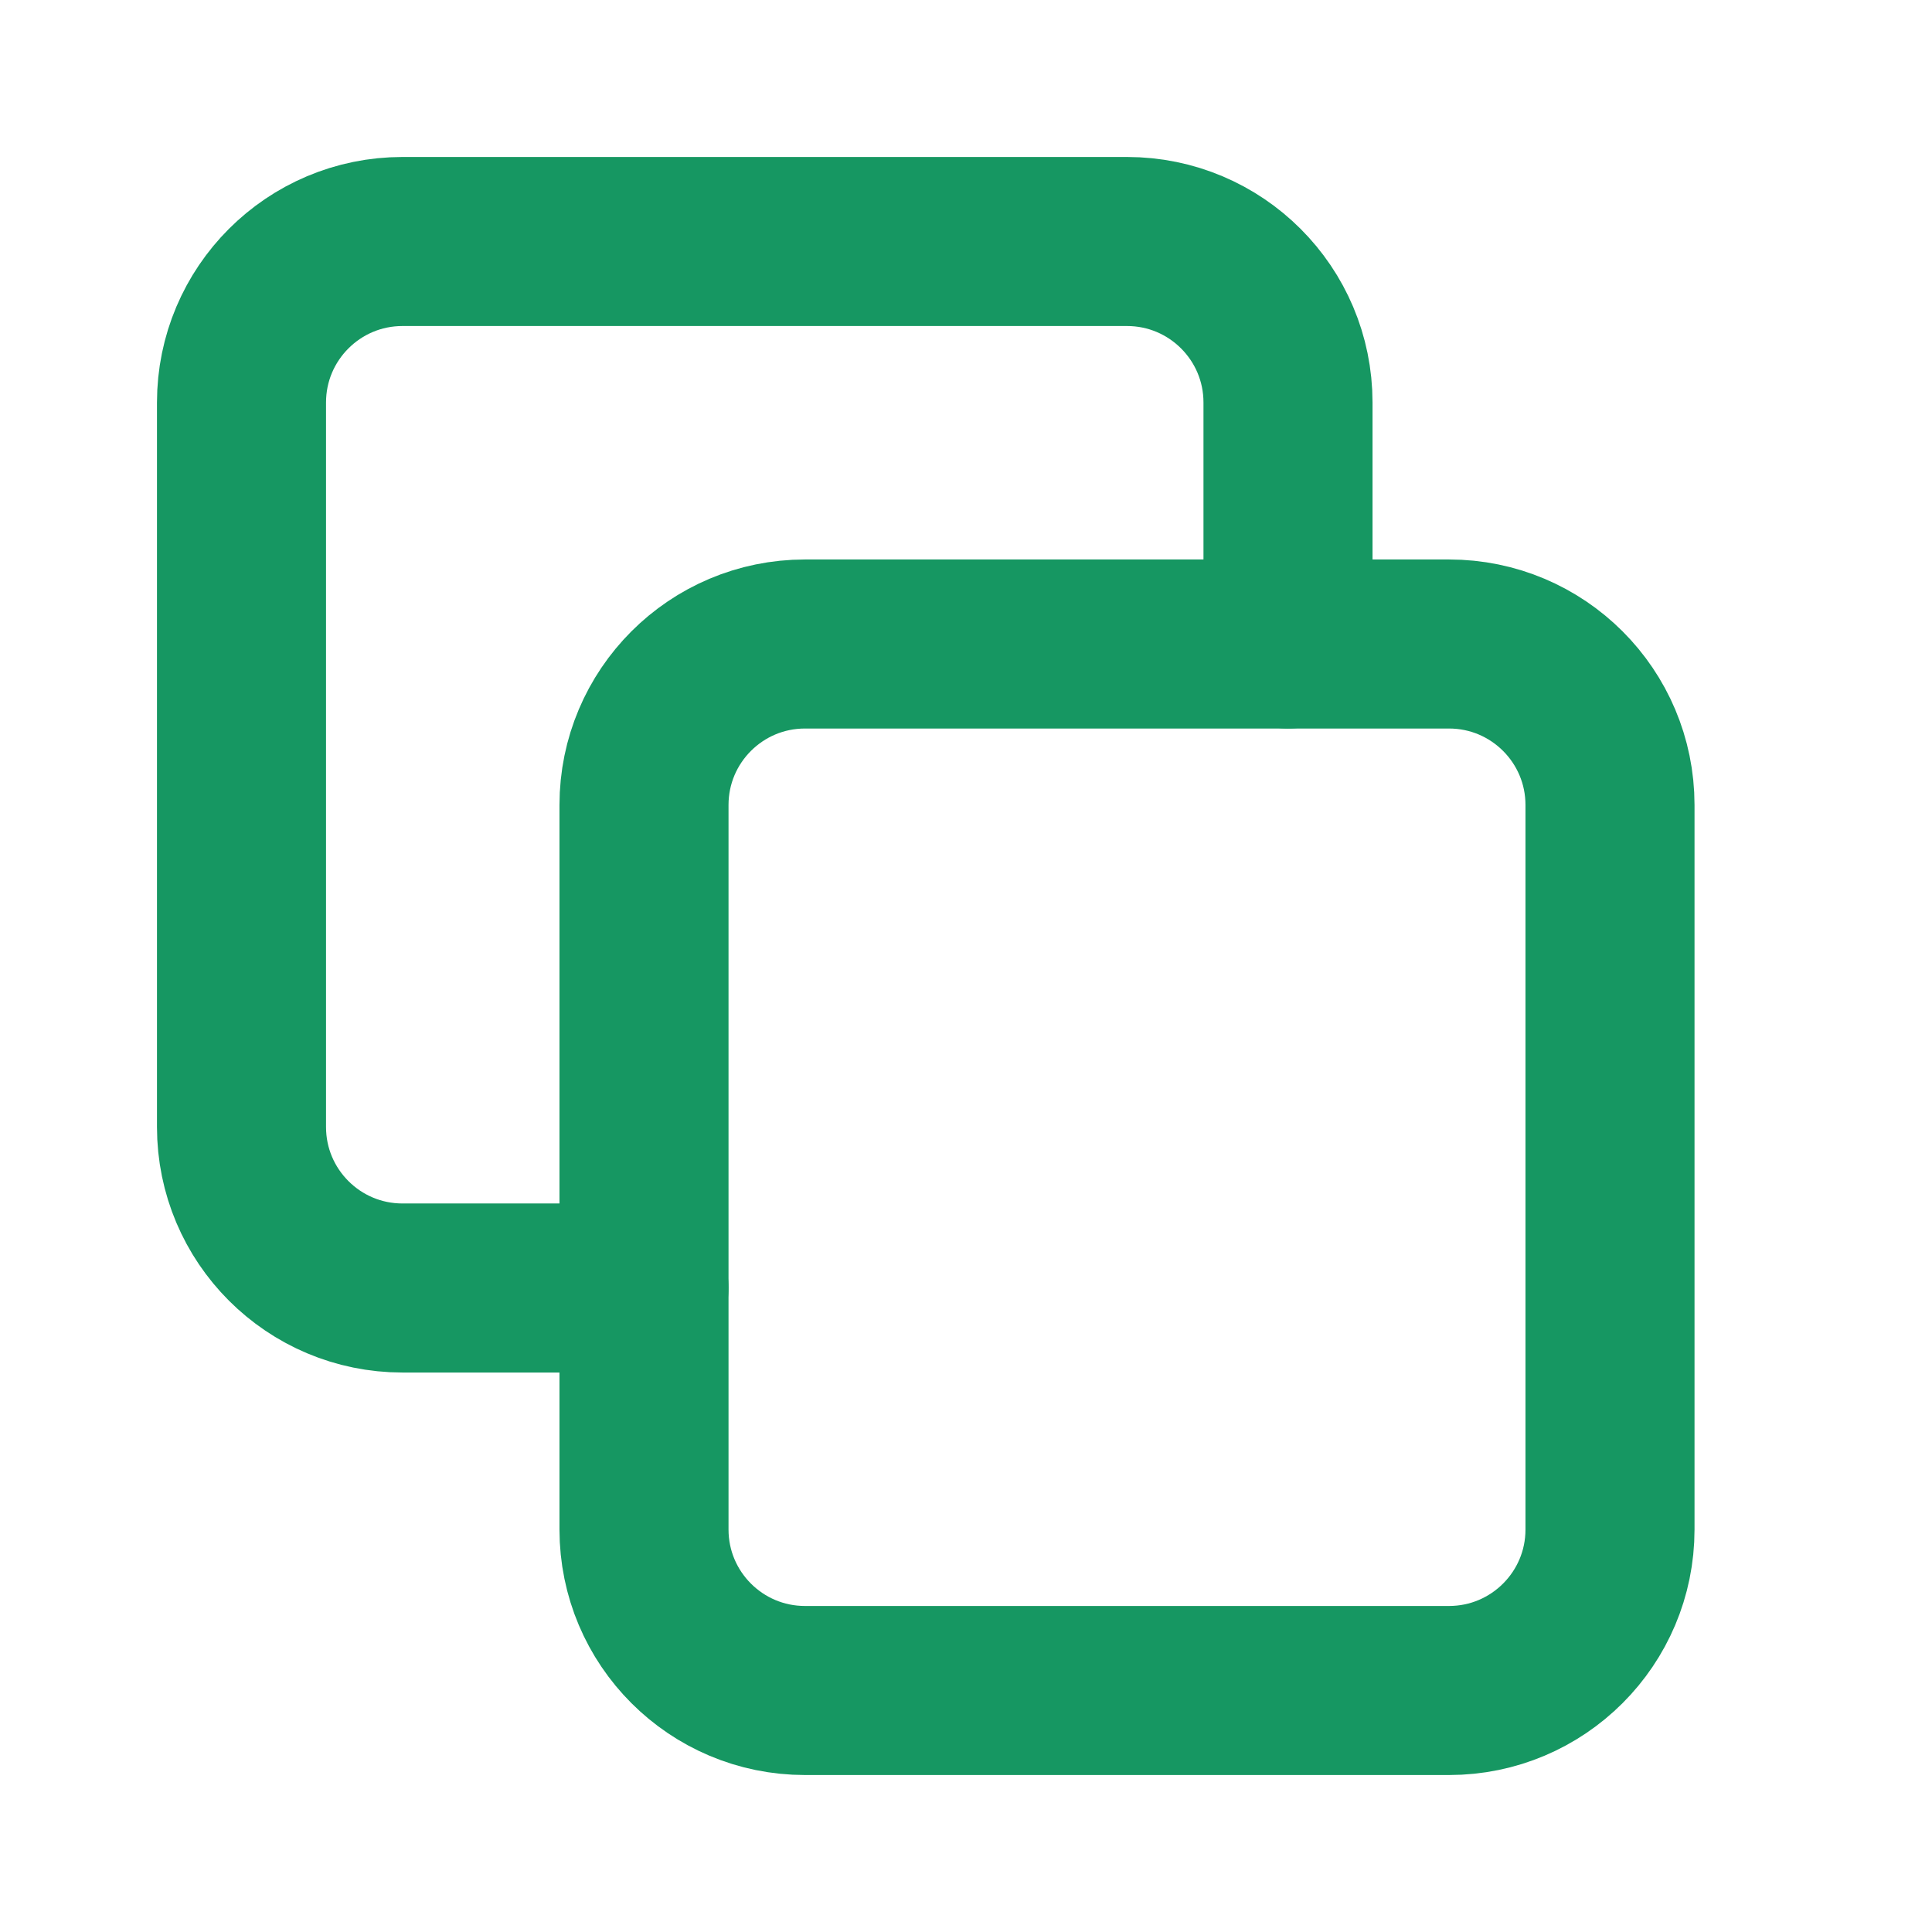
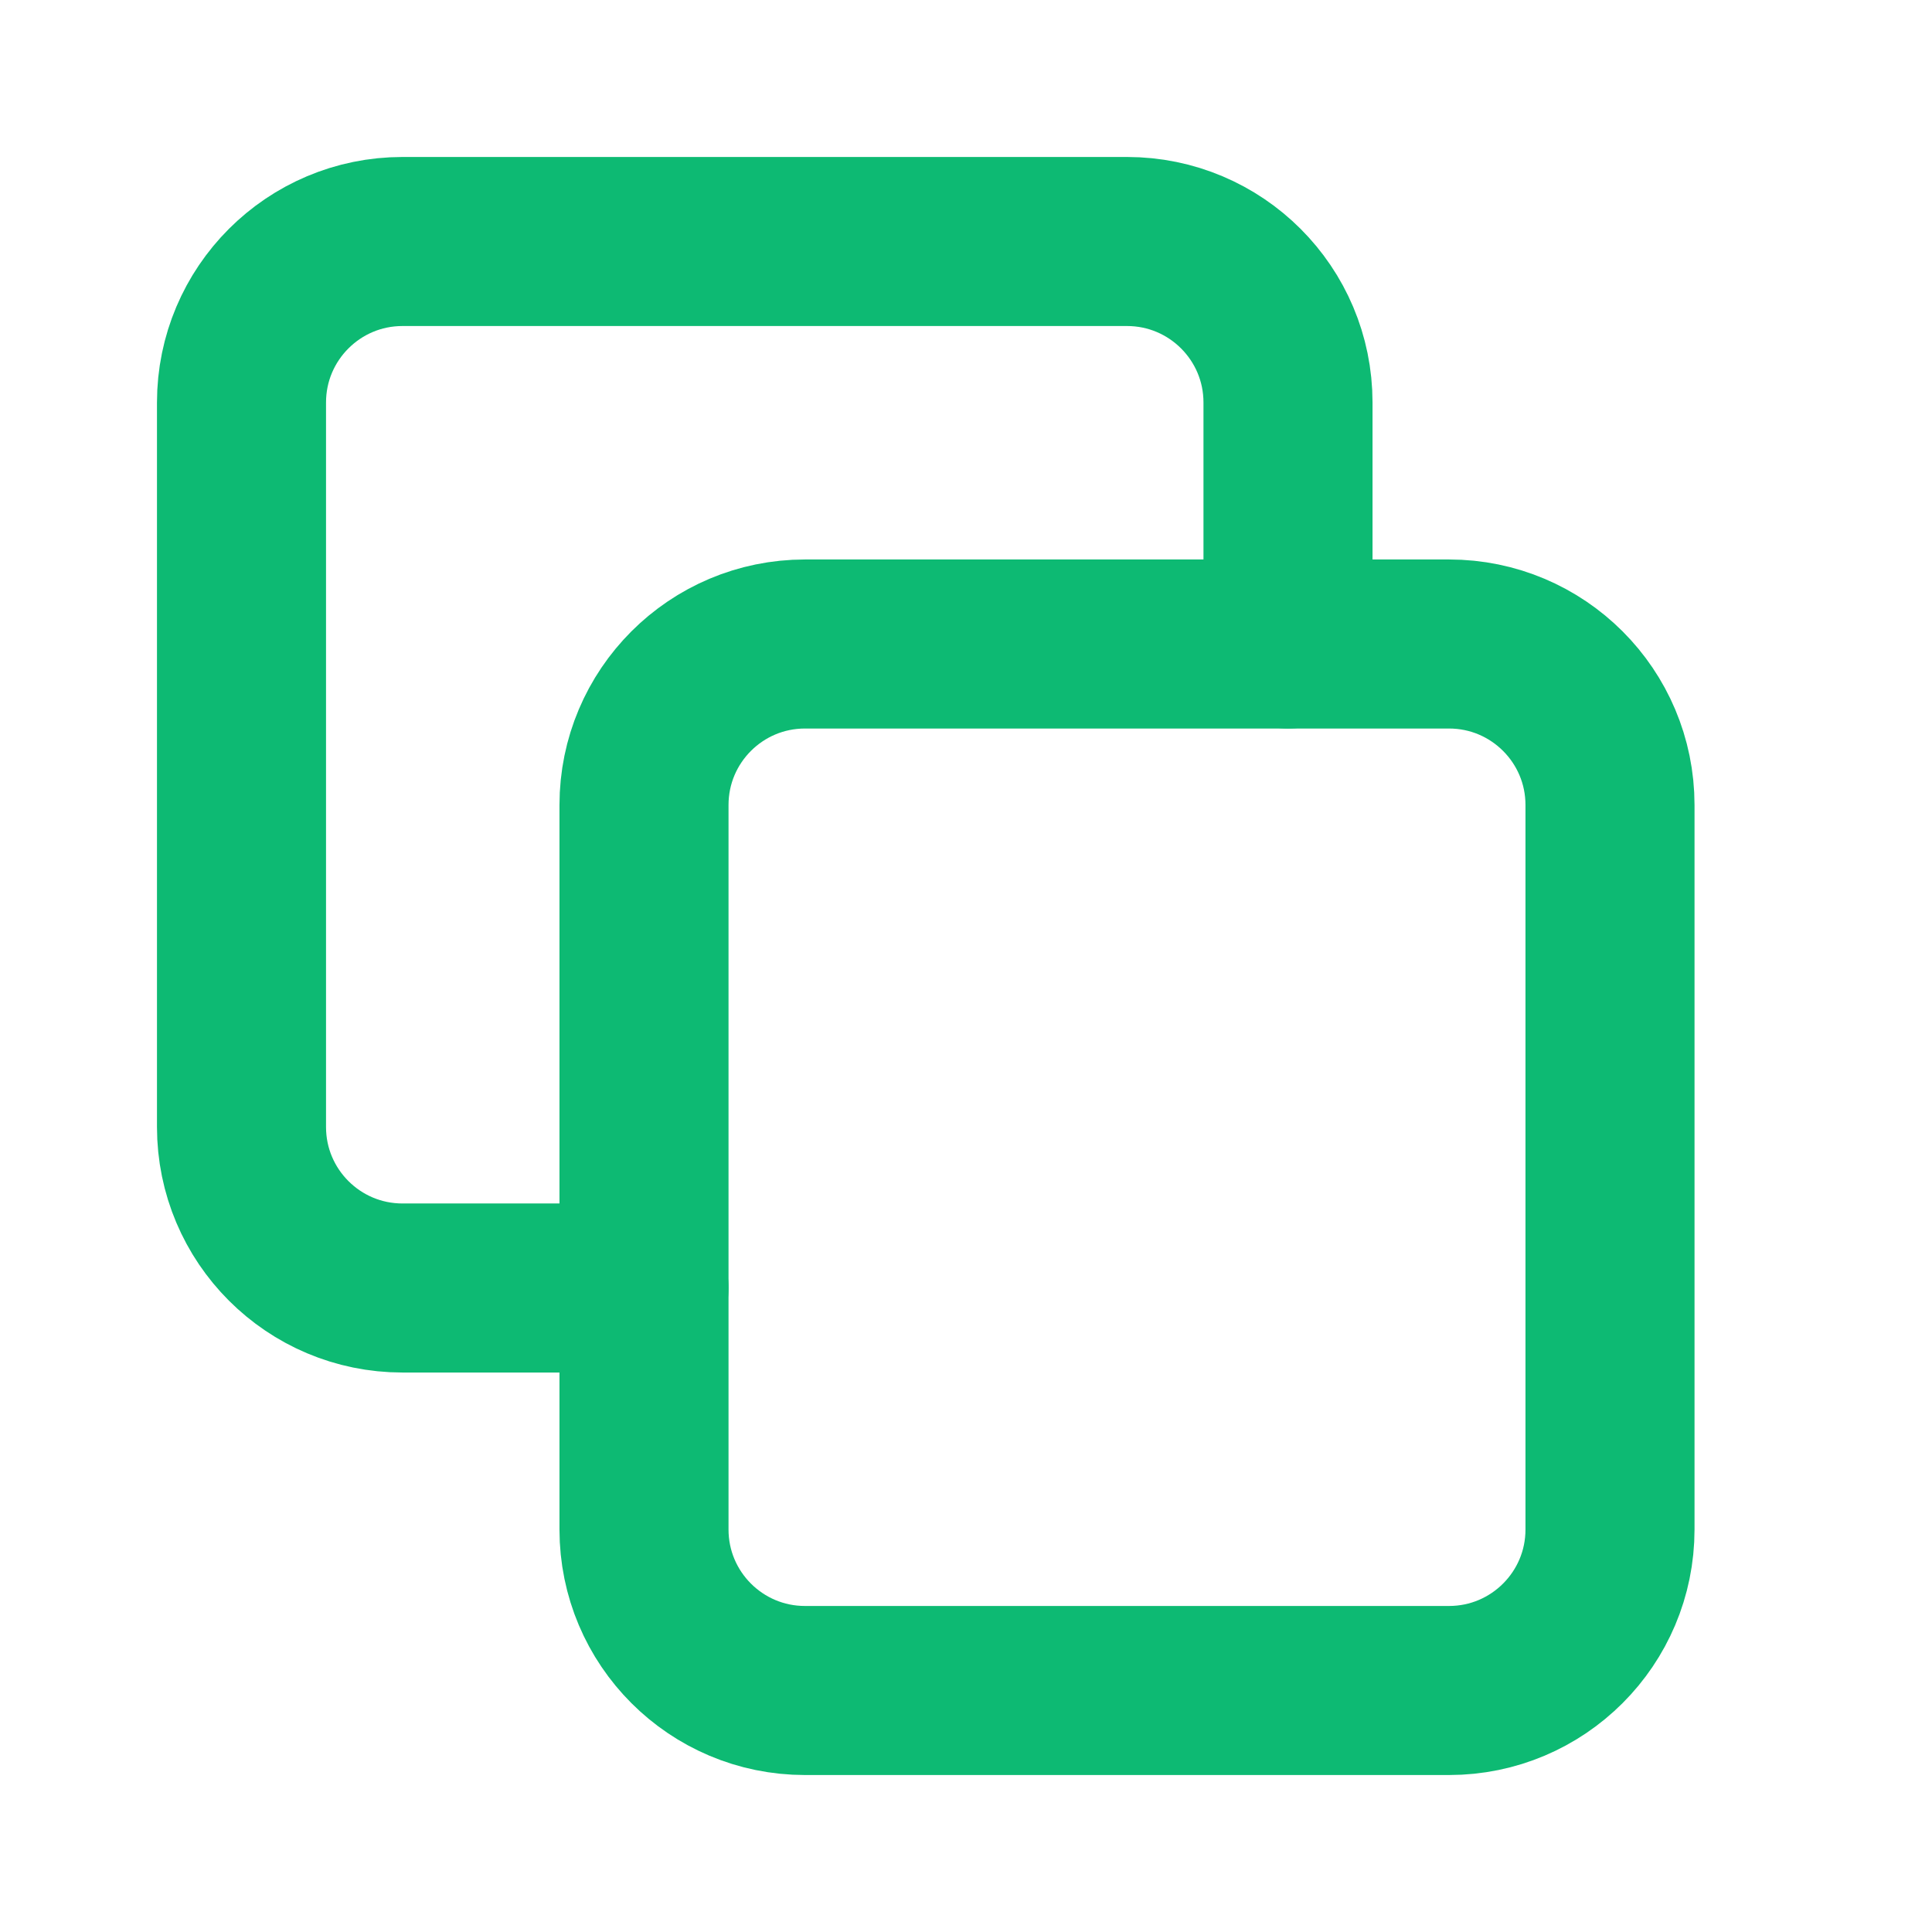
- <svg xmlns="http://www.w3.org/2000/svg" width="24" height="24" viewBox="0 0 24 24" fill="none" stroke="#169762" stroke-width="2.1" stroke-linecap="round" stroke-linejoin="round">
+ <svg xmlns="http://www.w3.org/2000/svg" width="24" height="24" viewBox="0 0 24 24" fill="none" stroke="#0dba73" stroke-width="2.1" stroke-linecap="round" stroke-linejoin="round">
  <rect x="8" y="8" width="12" height="13" rx="2" />
  <path d="M16 8V5a2 2 0 0 0-2-2H5a2 2 0 0 0-2 2v9a2 2 0 0 0 2 2h3" />
</svg>
